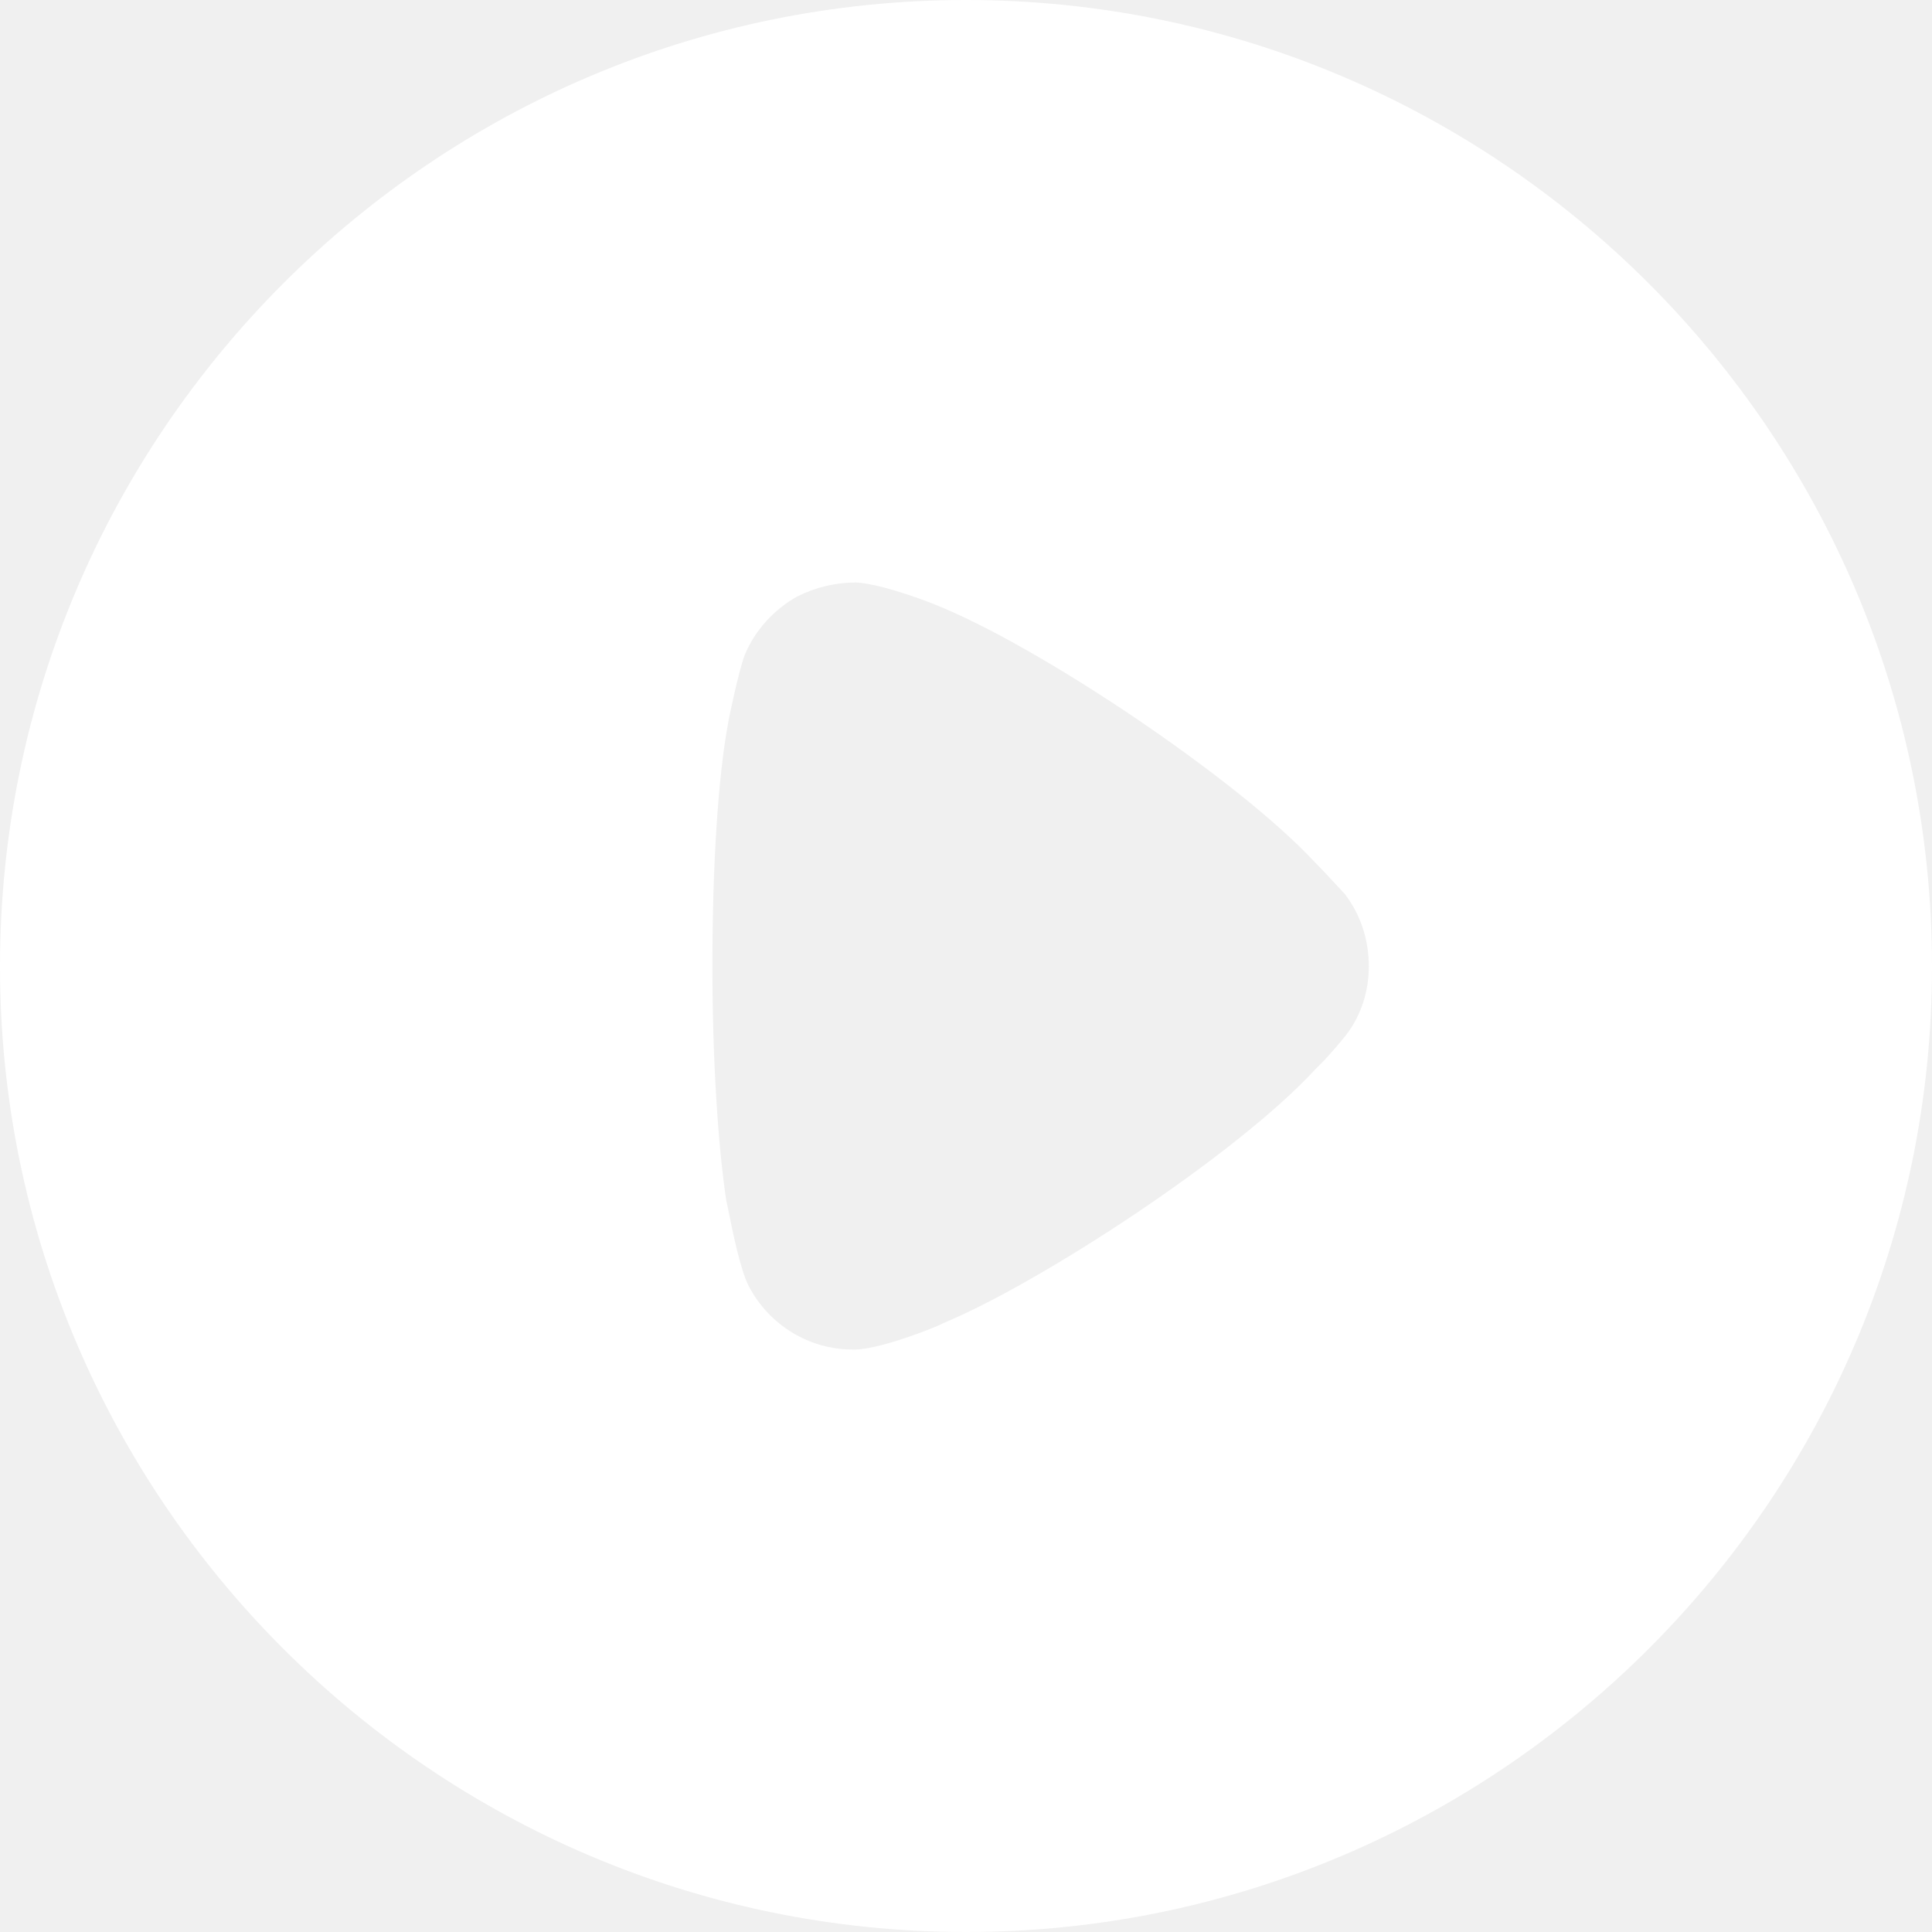
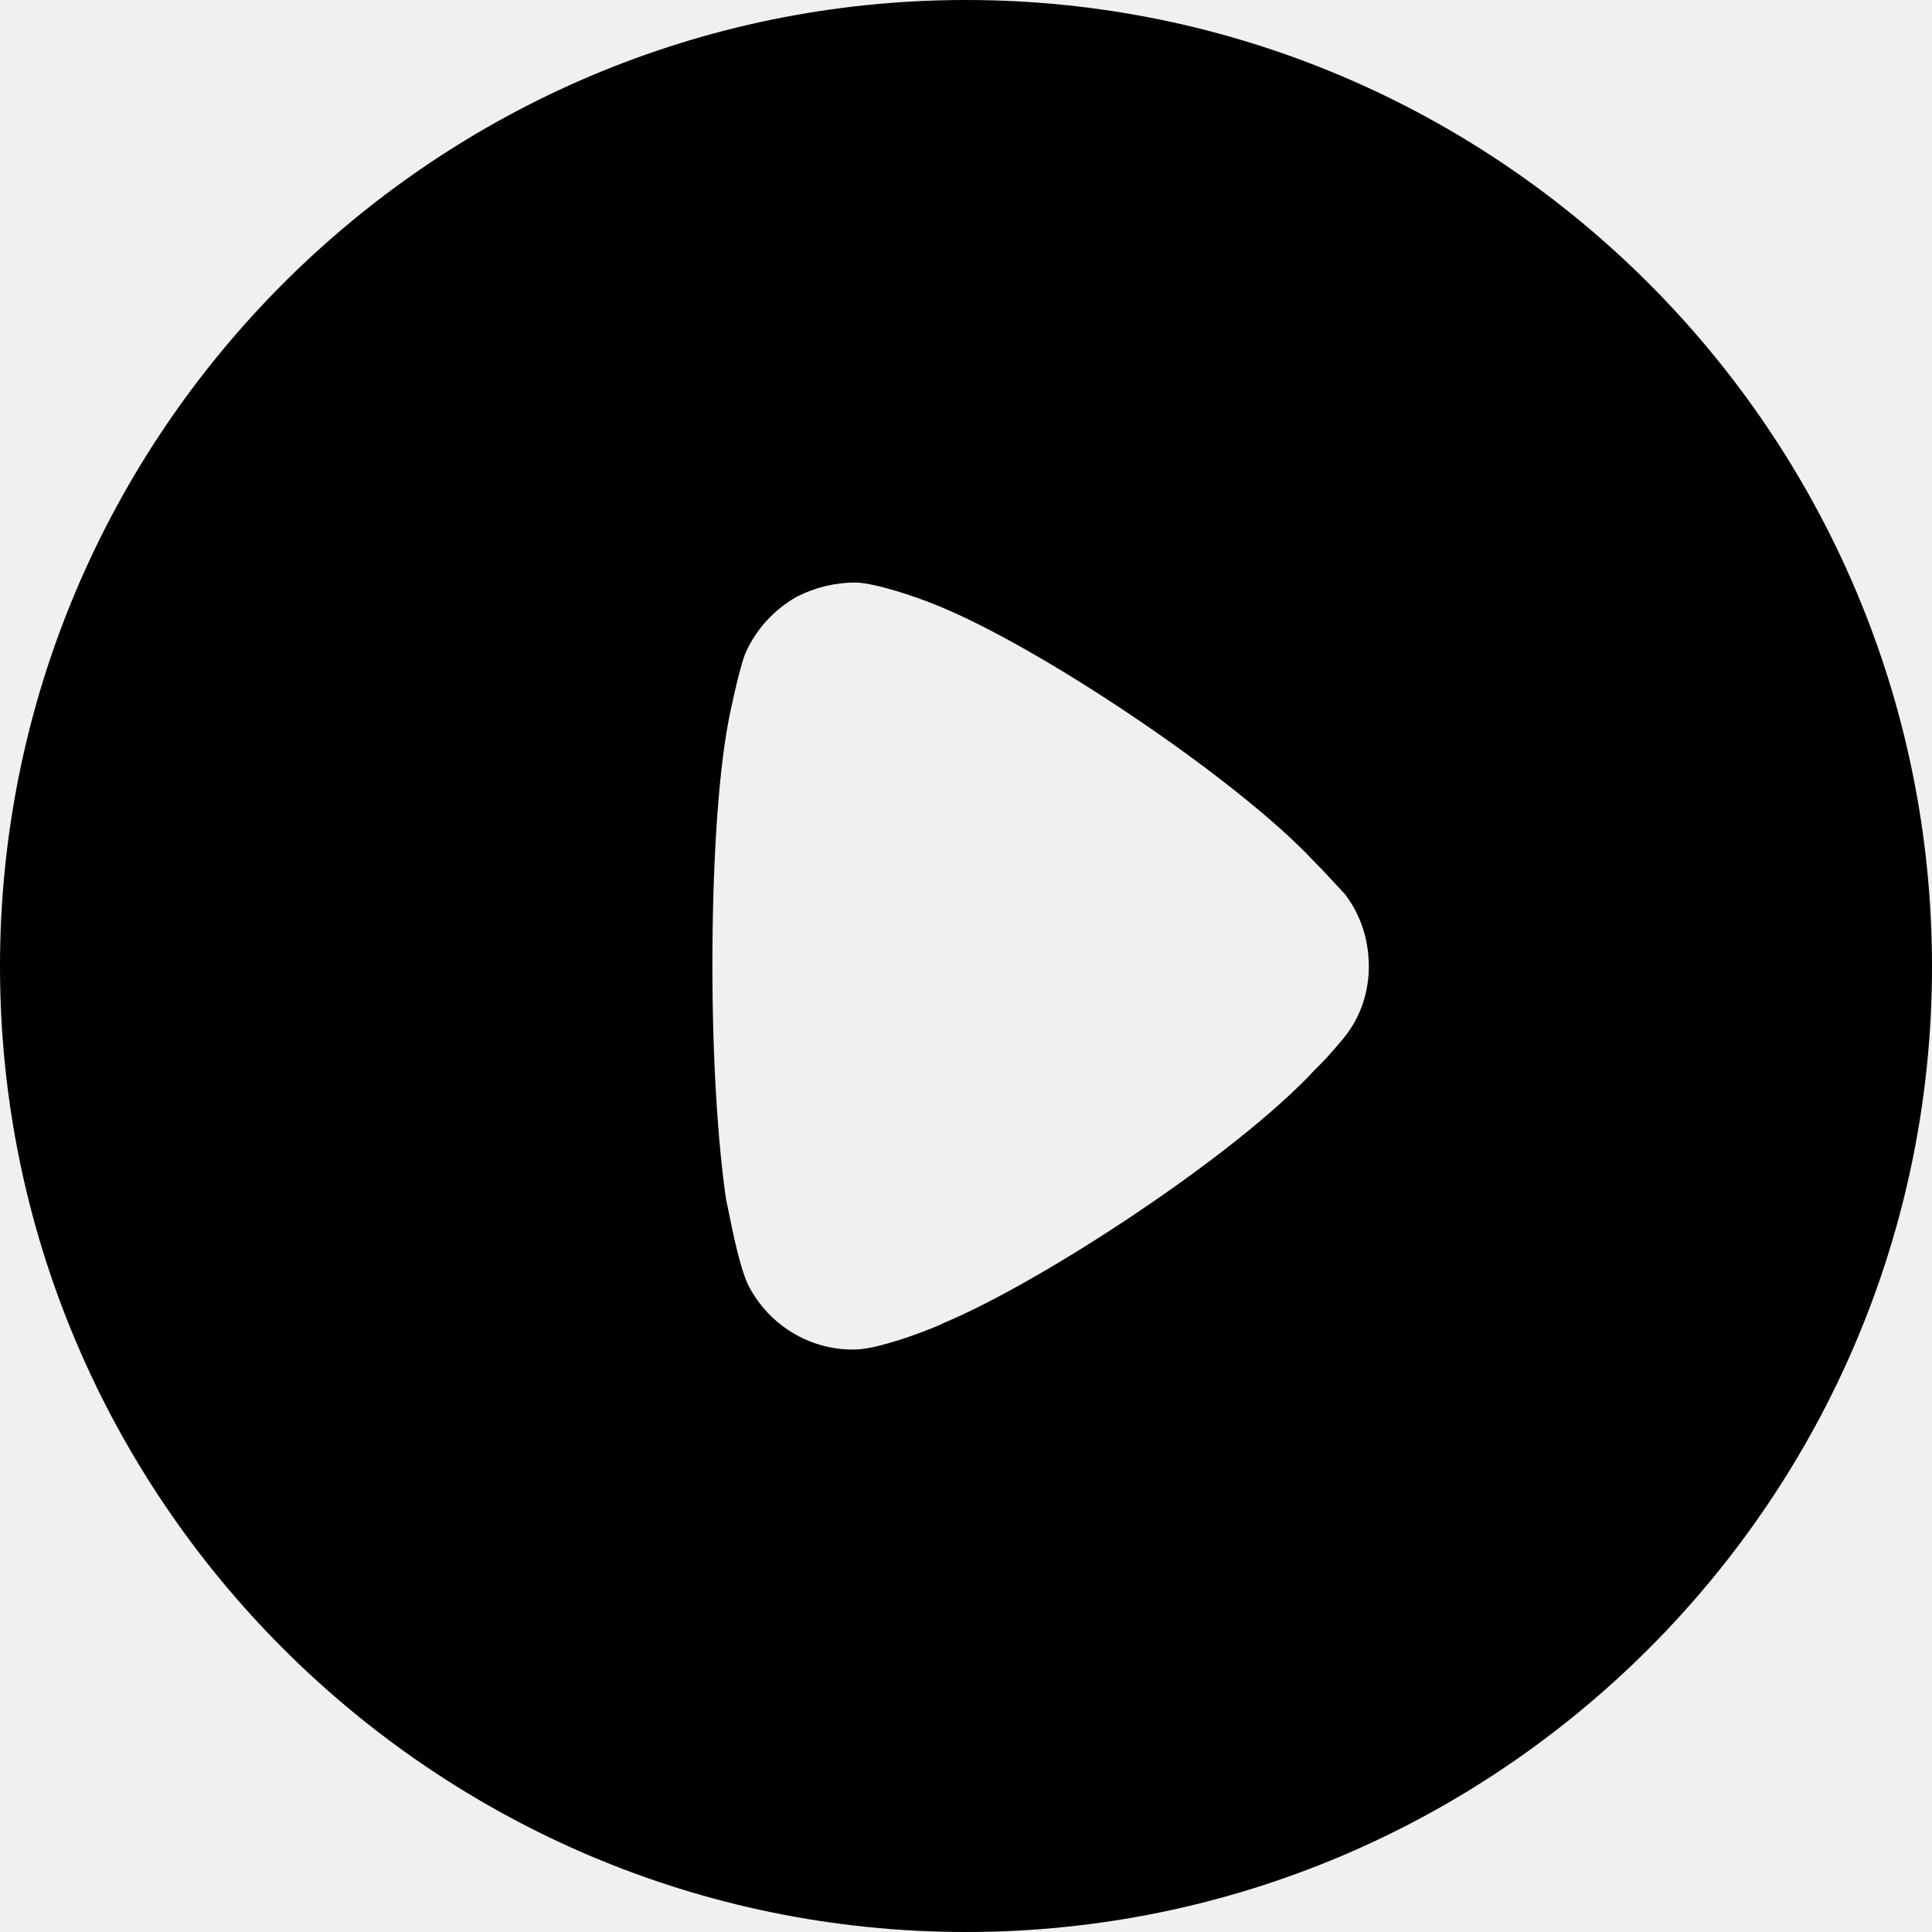
<svg xmlns="http://www.w3.org/2000/svg" width="34" height="34" viewBox="0 0 34 34" fill="none">
-   <path fill-rule="evenodd" clip-rule="evenodd" d="M0 17.01C0 7.627 7.63 0 17 0C26.37 0 34 7.627 34 17.01C34 26.373 26.37 34 17 34C7.63 34 0 26.373 0 17.01ZM23.236 18.73C23.416 18.55 23.646 18.271 23.695 18.206C23.958 17.861 24.089 17.435 24.089 17.01C24.089 16.533 23.942 16.09 23.663 15.729C23.64 15.706 23.595 15.657 23.537 15.594C23.427 15.475 23.271 15.305 23.121 15.155C21.775 13.711 18.264 11.35 16.426 10.628C16.147 10.515 15.441 10.267 15.064 10.251C14.703 10.251 14.358 10.333 14.03 10.497C13.62 10.726 13.292 11.087 13.111 11.514C12.996 11.809 12.816 12.695 12.816 12.711C12.635 13.679 12.537 15.253 12.537 16.992C12.537 18.65 12.635 20.157 12.783 21.141C12.787 21.145 12.801 21.216 12.823 21.325C12.89 21.657 13.029 22.35 13.177 22.634C13.538 23.323 14.244 23.749 14.998 23.749H15.064C15.556 23.733 16.59 23.306 16.59 23.29C18.329 22.568 21.759 20.321 23.137 18.829L23.236 18.73Z" fill="white" />
+   <path fill-rule="evenodd" clip-rule="evenodd" d="M0 17.01C0 7.627 7.63 0 17 0C26.37 0 34 7.627 34 17.01C34 26.373 26.37 34 17 34C7.63 34 0 26.373 0 17.01ZM23.236 18.73C23.416 18.55 23.646 18.271 23.695 18.206C23.958 17.861 24.089 17.435 24.089 17.01C24.089 16.533 23.942 16.09 23.663 15.729C23.64 15.706 23.595 15.657 23.537 15.594C23.427 15.475 23.271 15.305 23.121 15.155C21.775 13.711 18.264 11.35 16.426 10.628C16.147 10.515 15.441 10.267 15.064 10.251C14.703 10.251 14.358 10.333 14.03 10.497C13.62 10.726 13.292 11.087 13.111 11.514C12.996 11.809 12.816 12.695 12.816 12.711C12.635 13.679 12.537 15.253 12.537 16.992C12.537 18.65 12.635 20.157 12.783 21.141C12.787 21.145 12.801 21.216 12.823 21.325C12.89 21.657 13.029 22.35 13.177 22.634C13.538 23.323 14.244 23.749 14.998 23.749H15.064C15.556 23.733 16.59 23.306 16.59 23.29C18.329 22.568 21.759 20.321 23.137 18.829L23.236 18.73Z" fill="currentColor" />
</svg>
